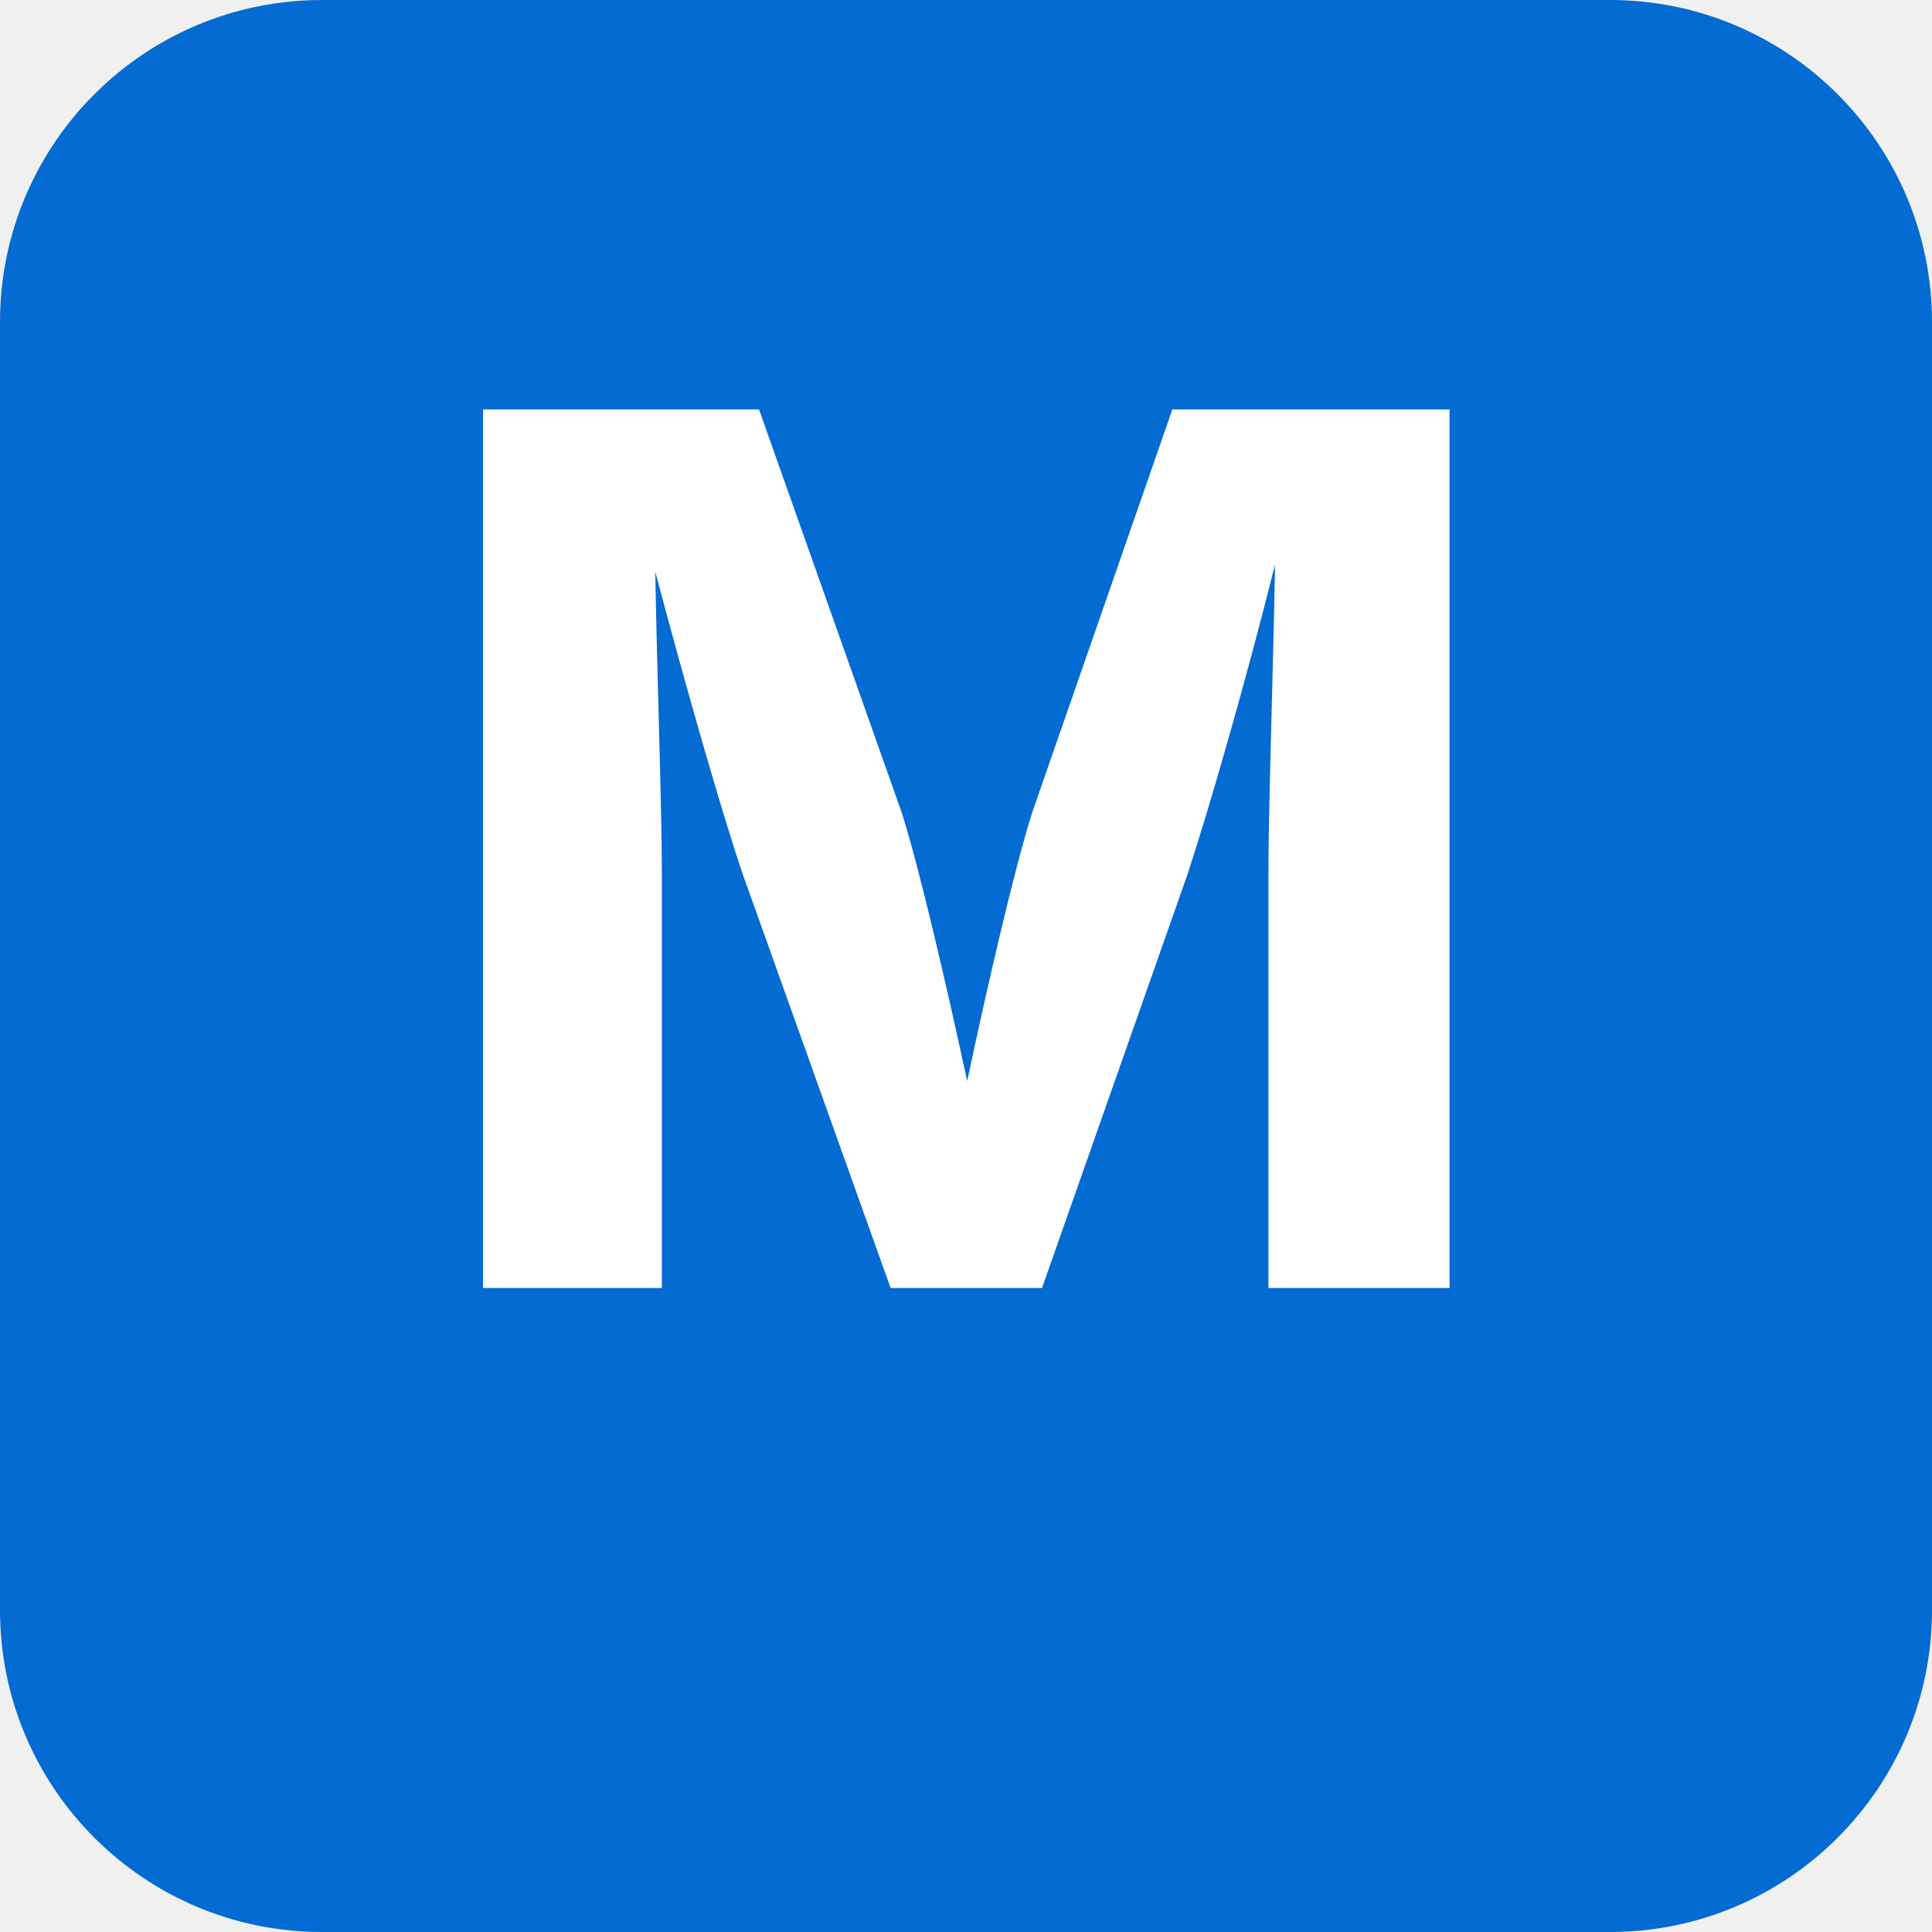
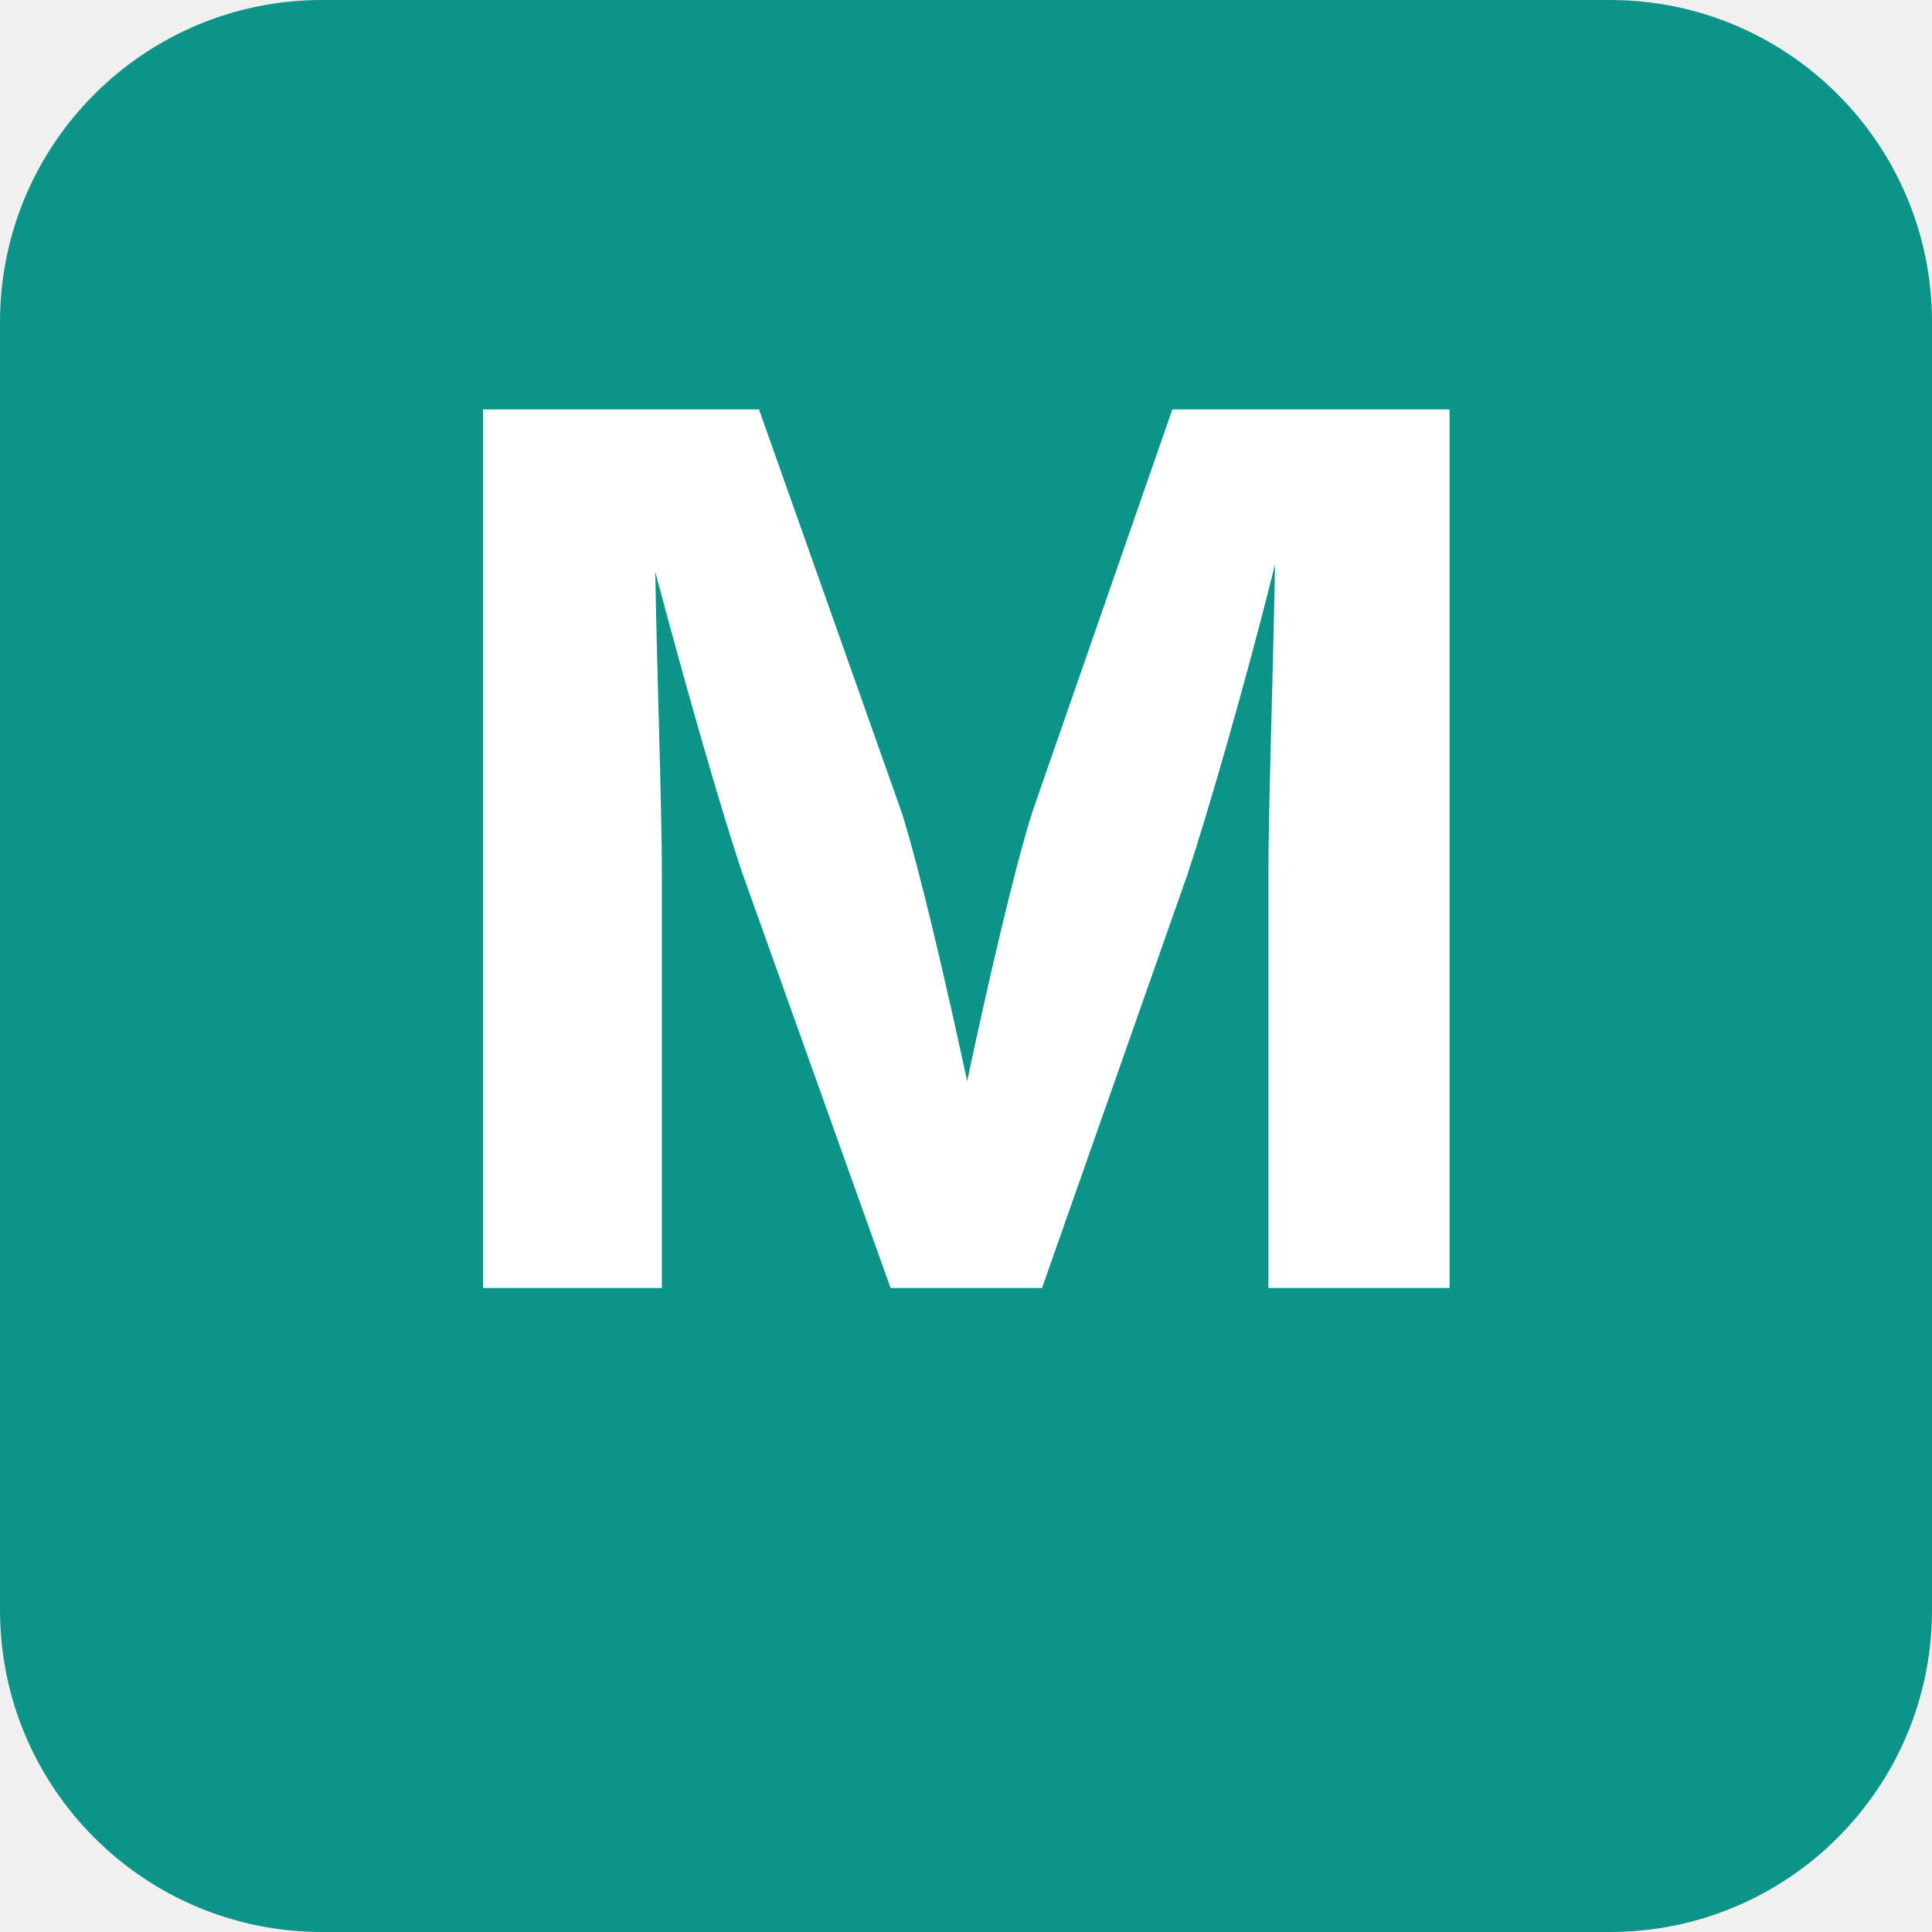
<svg xmlns="http://www.w3.org/2000/svg" width="192" height="192" viewBox="0 0 192 192">
-   <rect width="192" height="192" rx="32" fill="#046BD2" />
+   <rect width="192" height="192" rx="32" fill="#0D9488" />
  <text x="96" y="128" text-anchor="middle" font-family="system-ui, -apple-system, sans-serif" font-weight="bold" font-size="120" fill="white">M</text>
</svg>
